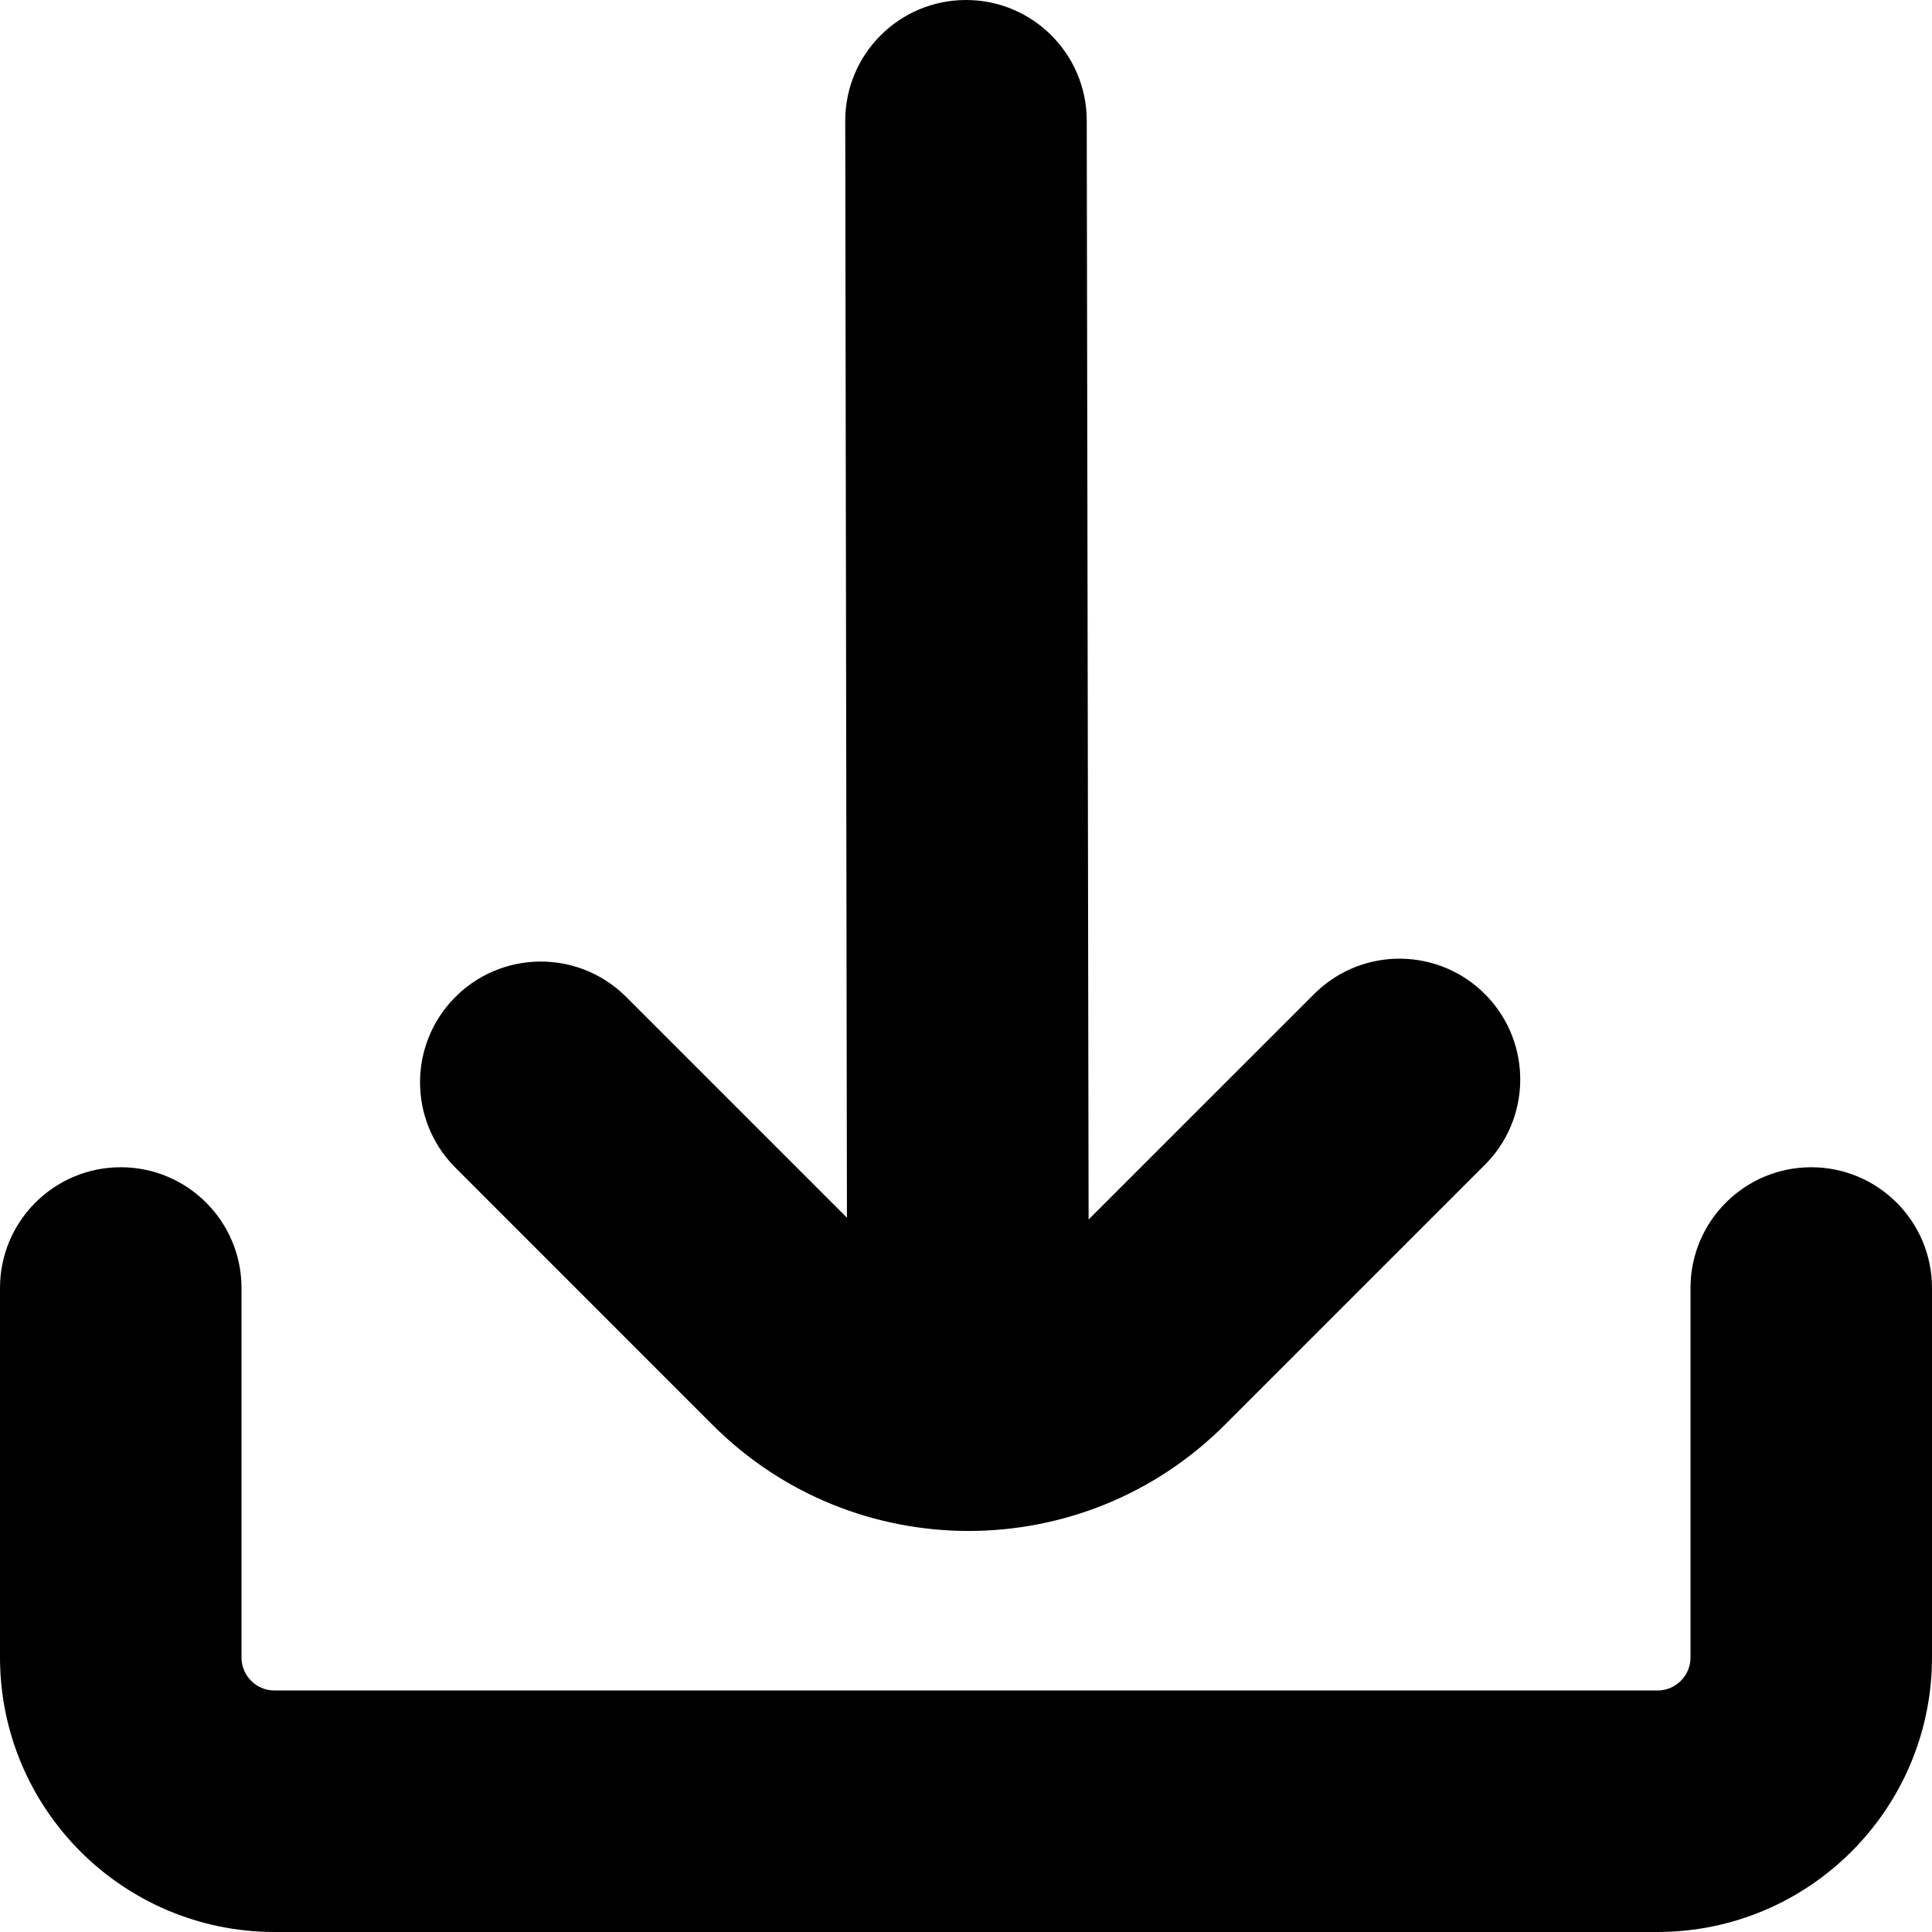
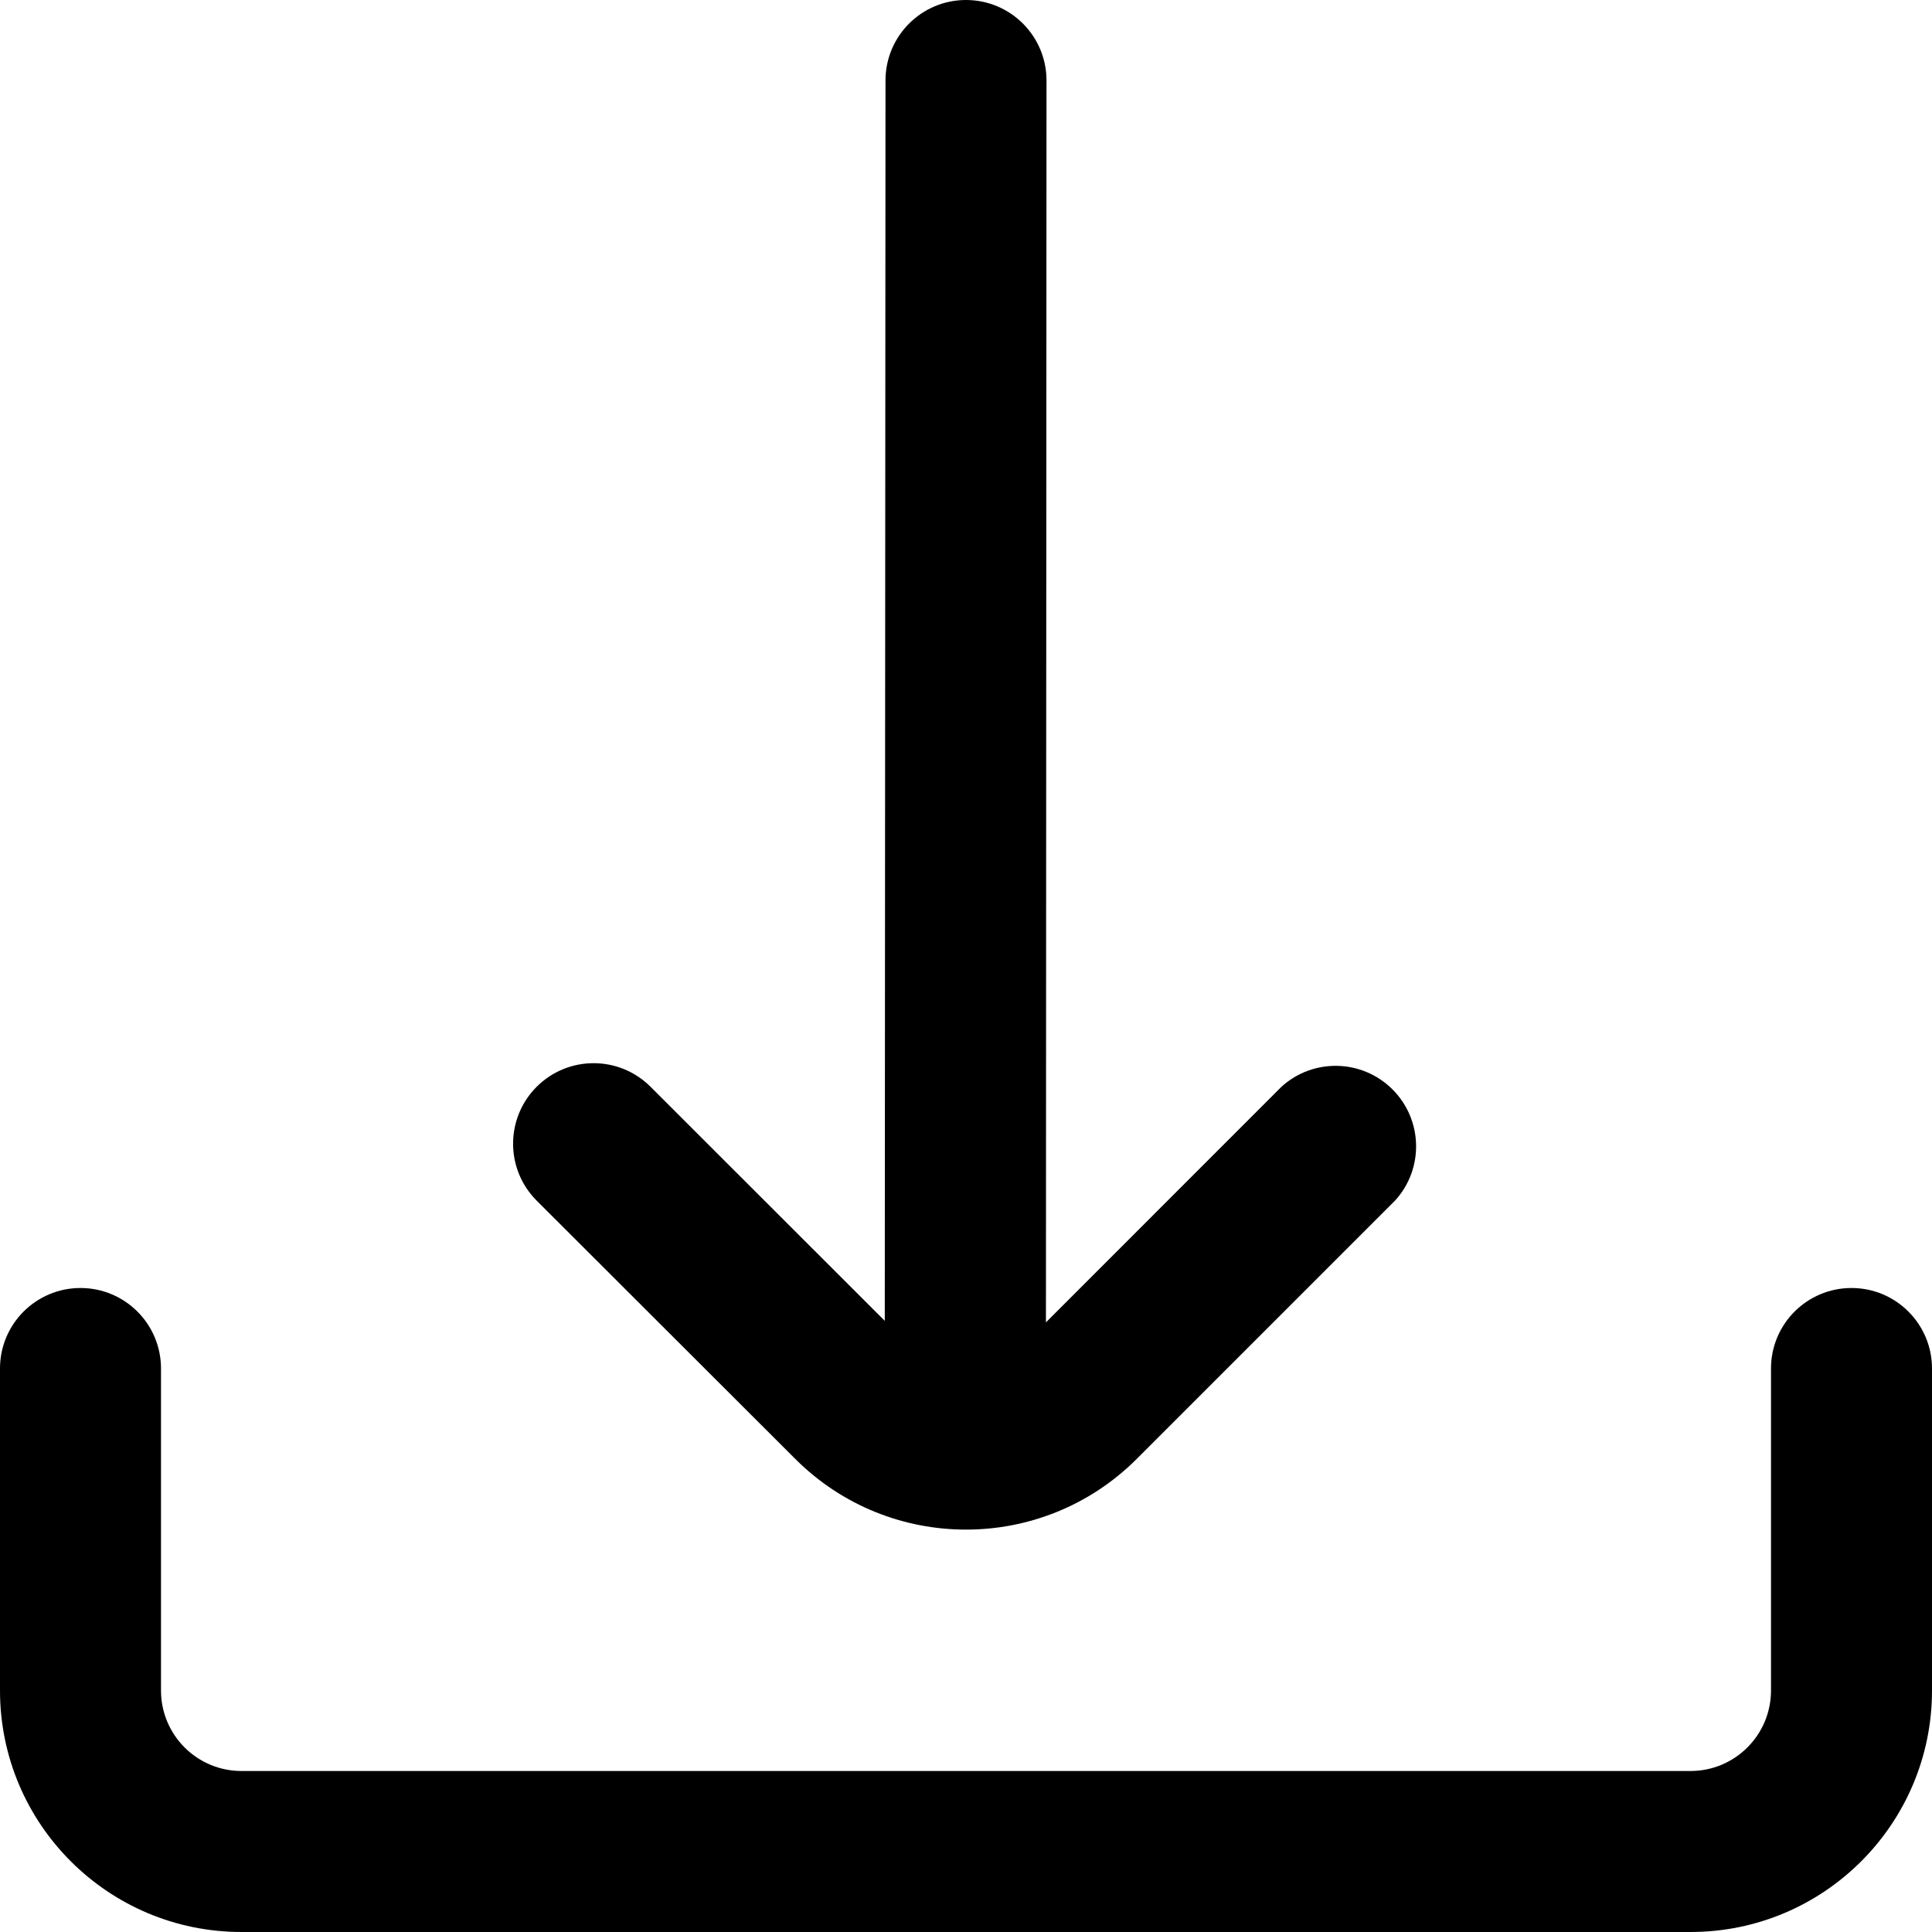
- <svg xmlns="http://www.w3.org/2000/svg" version="1.1" id="Capa_1" x="0px" y="0px" viewBox="0 0 512 512" style="enable-background:new 0 0 512 512;" xml:space="preserve" width="512" height="512">
-   <g>
-     <path d="M188.821,377.6c37.49,37.491,98.274,37.491,135.765,0.001c0,0,0.001-0.001,0.001-0.001l68.523-68.523   c12.712-12.278,13.064-32.536,0.786-45.248c-12.278-12.712-32.536-13.064-45.248-0.786c-0.267,0.257-0.529,0.52-0.786,0.786   l-59.371,59.349L288,32c0-17.673-14.327-32-32-32l0,0c-17.673,0-32,14.327-32,32l0.448,290.709l-58.901-58.901   c-12.712-12.278-32.97-11.926-45.248,0.786c-11.977,12.401-11.977,32.061,0,44.462L188.821,377.6z" />
-     <path d="M480,309.333c-17.673,0-32,14.327-32,32v97.941c-0.012,4.814-3.911,8.714-8.725,8.725H72.725   c-4.814-0.012-8.714-3.911-8.725-8.725v-97.941c0-17.673-14.327-32-32-32s-32,14.327-32,32v97.941   C0.047,479.42,32.58,511.953,72.725,512h366.549c40.146-0.047,72.678-32.58,72.725-72.725v-97.941   C512,323.66,497.673,309.333,480,309.333z" />
-   </g>
+ <svg xmlns="http://www.w3.org/2000/svg" id="Outline" viewBox="0 0 24 24" width="512" height="512">
+   <path d="M9.878,18.122a3,3,0,0,0,4.244,0l3.211-3.211A1,1,0,0,0,15.919,13.5l-2.926,2.927L13,1a1,1,0,0,0-1-1h0a1,1,0,0,0-1,1l-.009,15.408L8.081,13.5a1,1,0,0,0-1.414,1.415Z" />
+   <path d="M23,16h0a1,1,0,0,0-1,1v4a1,1,0,0,1-1,1H3a1,1,0,0,1-1-1V17a1,1,0,0,0-1-1H1a1,1,0,0,0-1,1v4a3,3,0,0,0,3,3H21a3,3,0,0,0,3-3V17A1,1,0,0,0,23,16Z" />
</svg>
